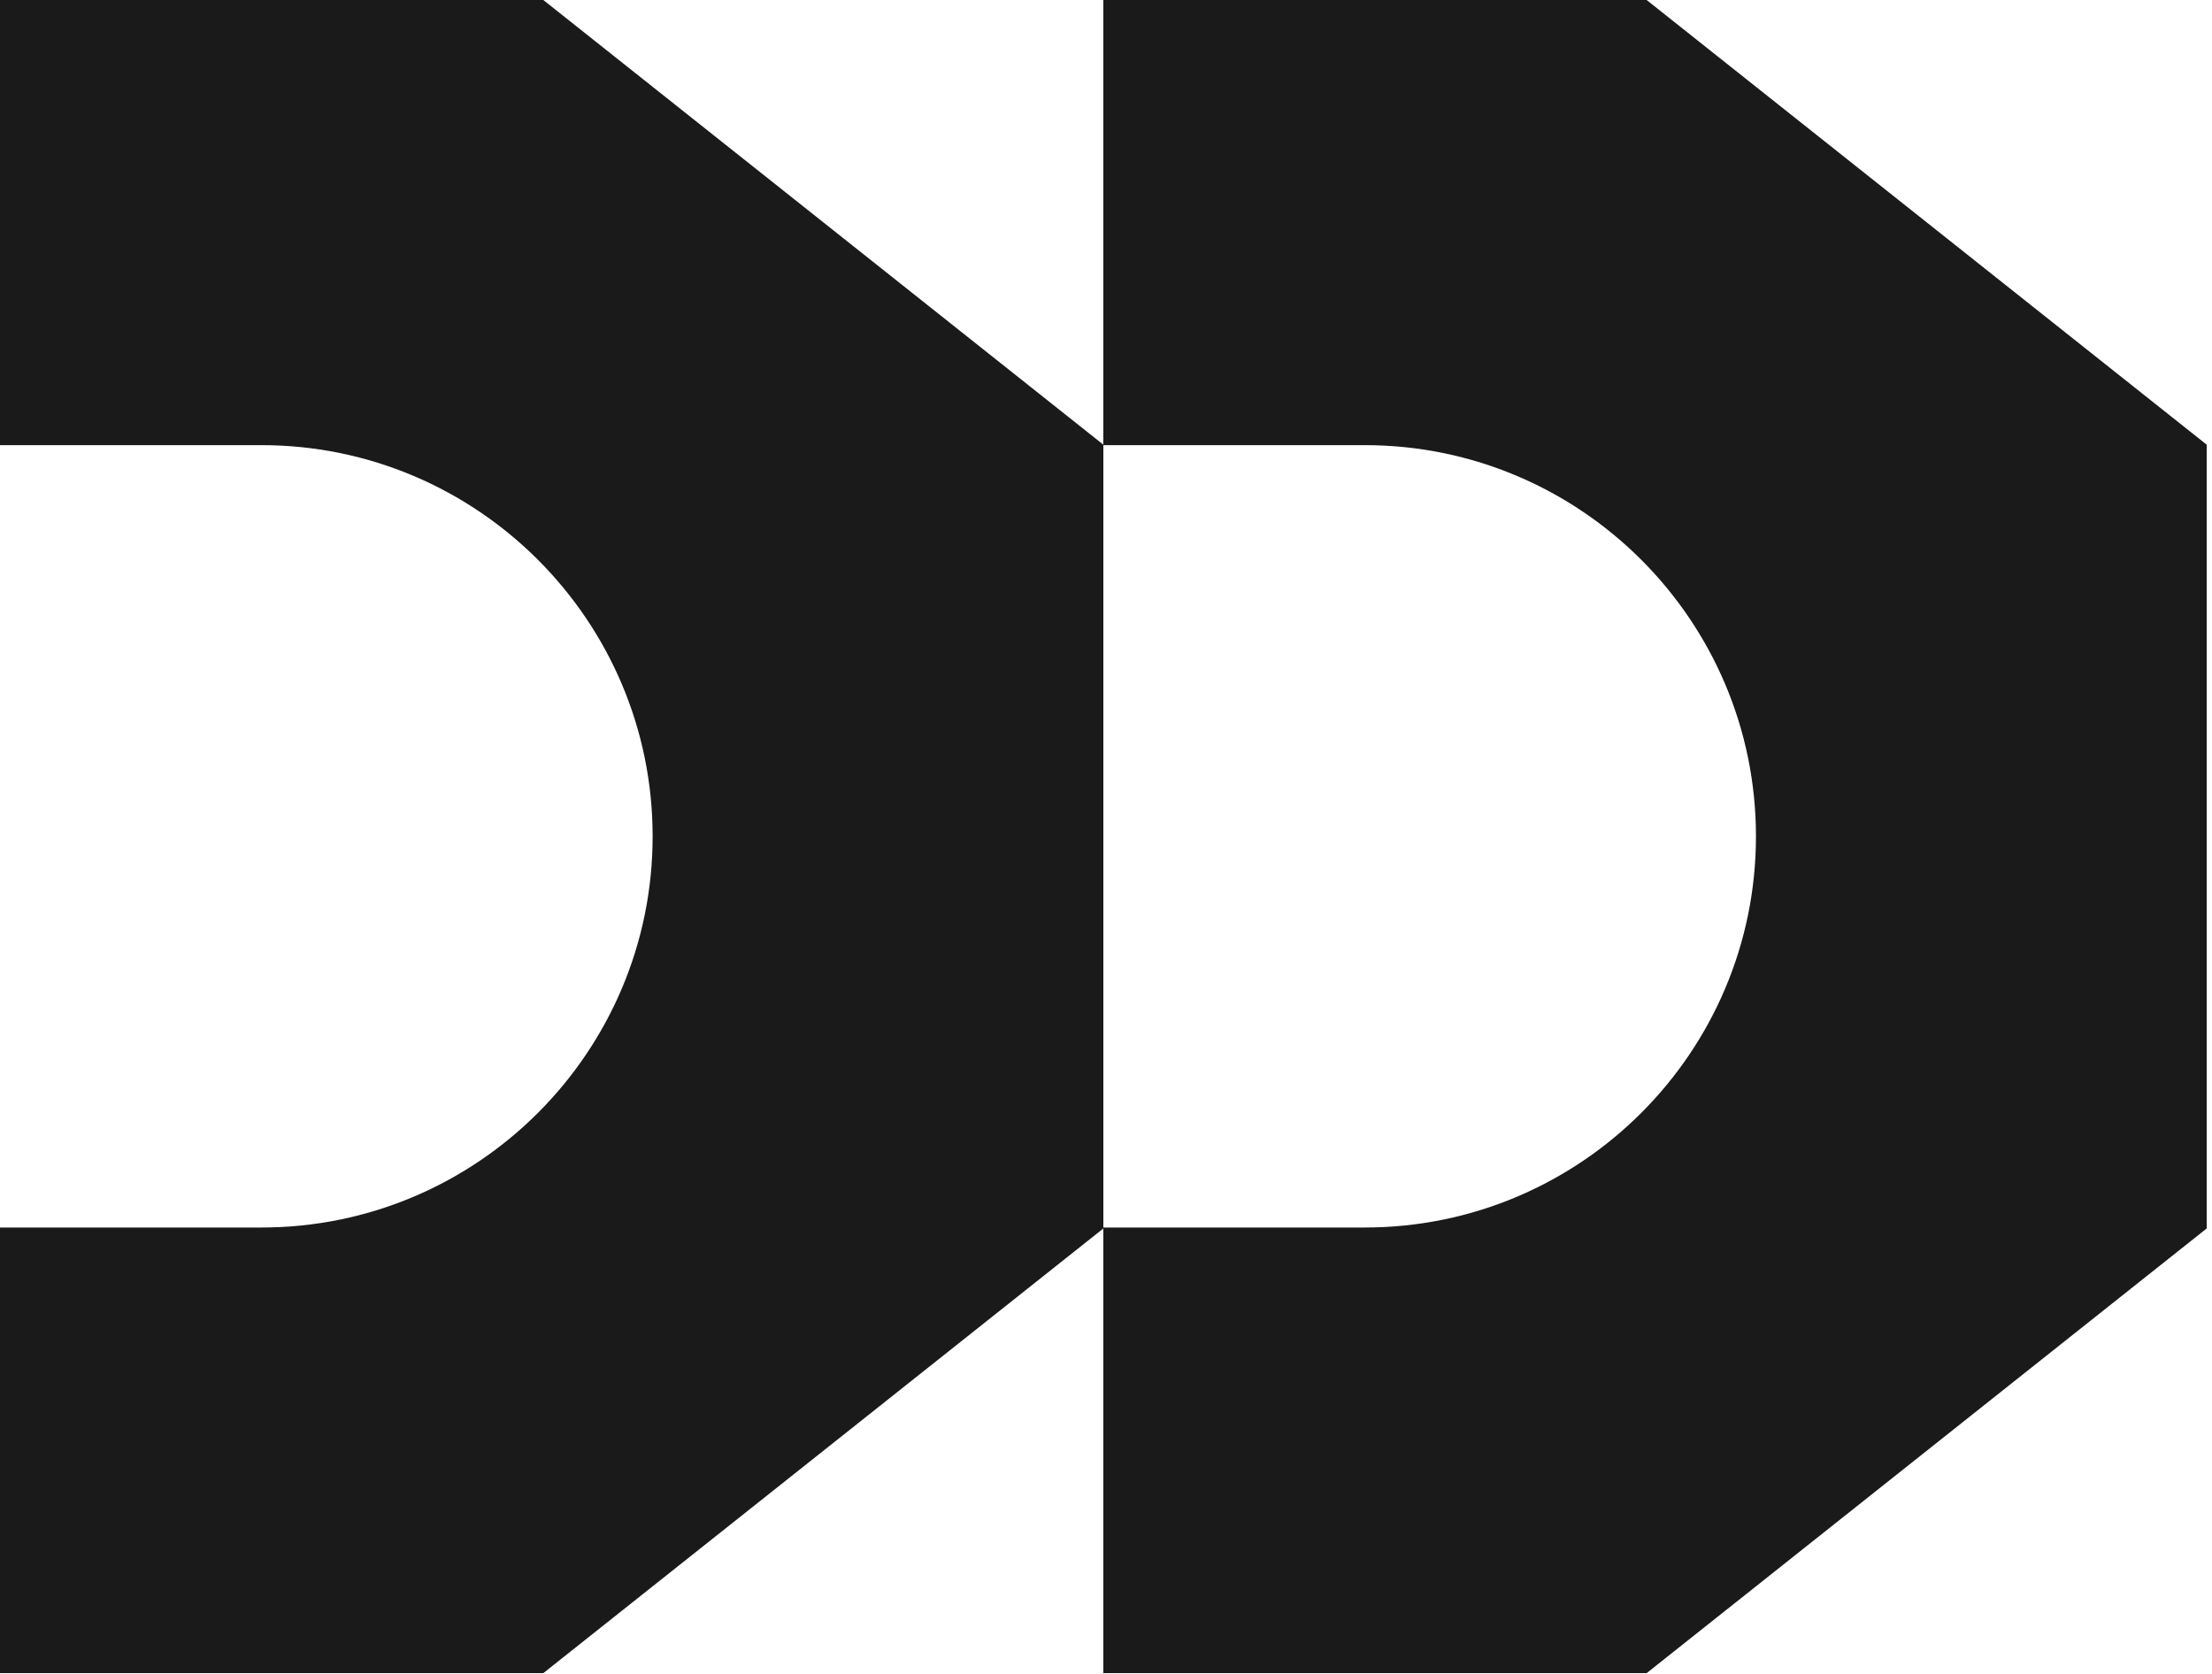
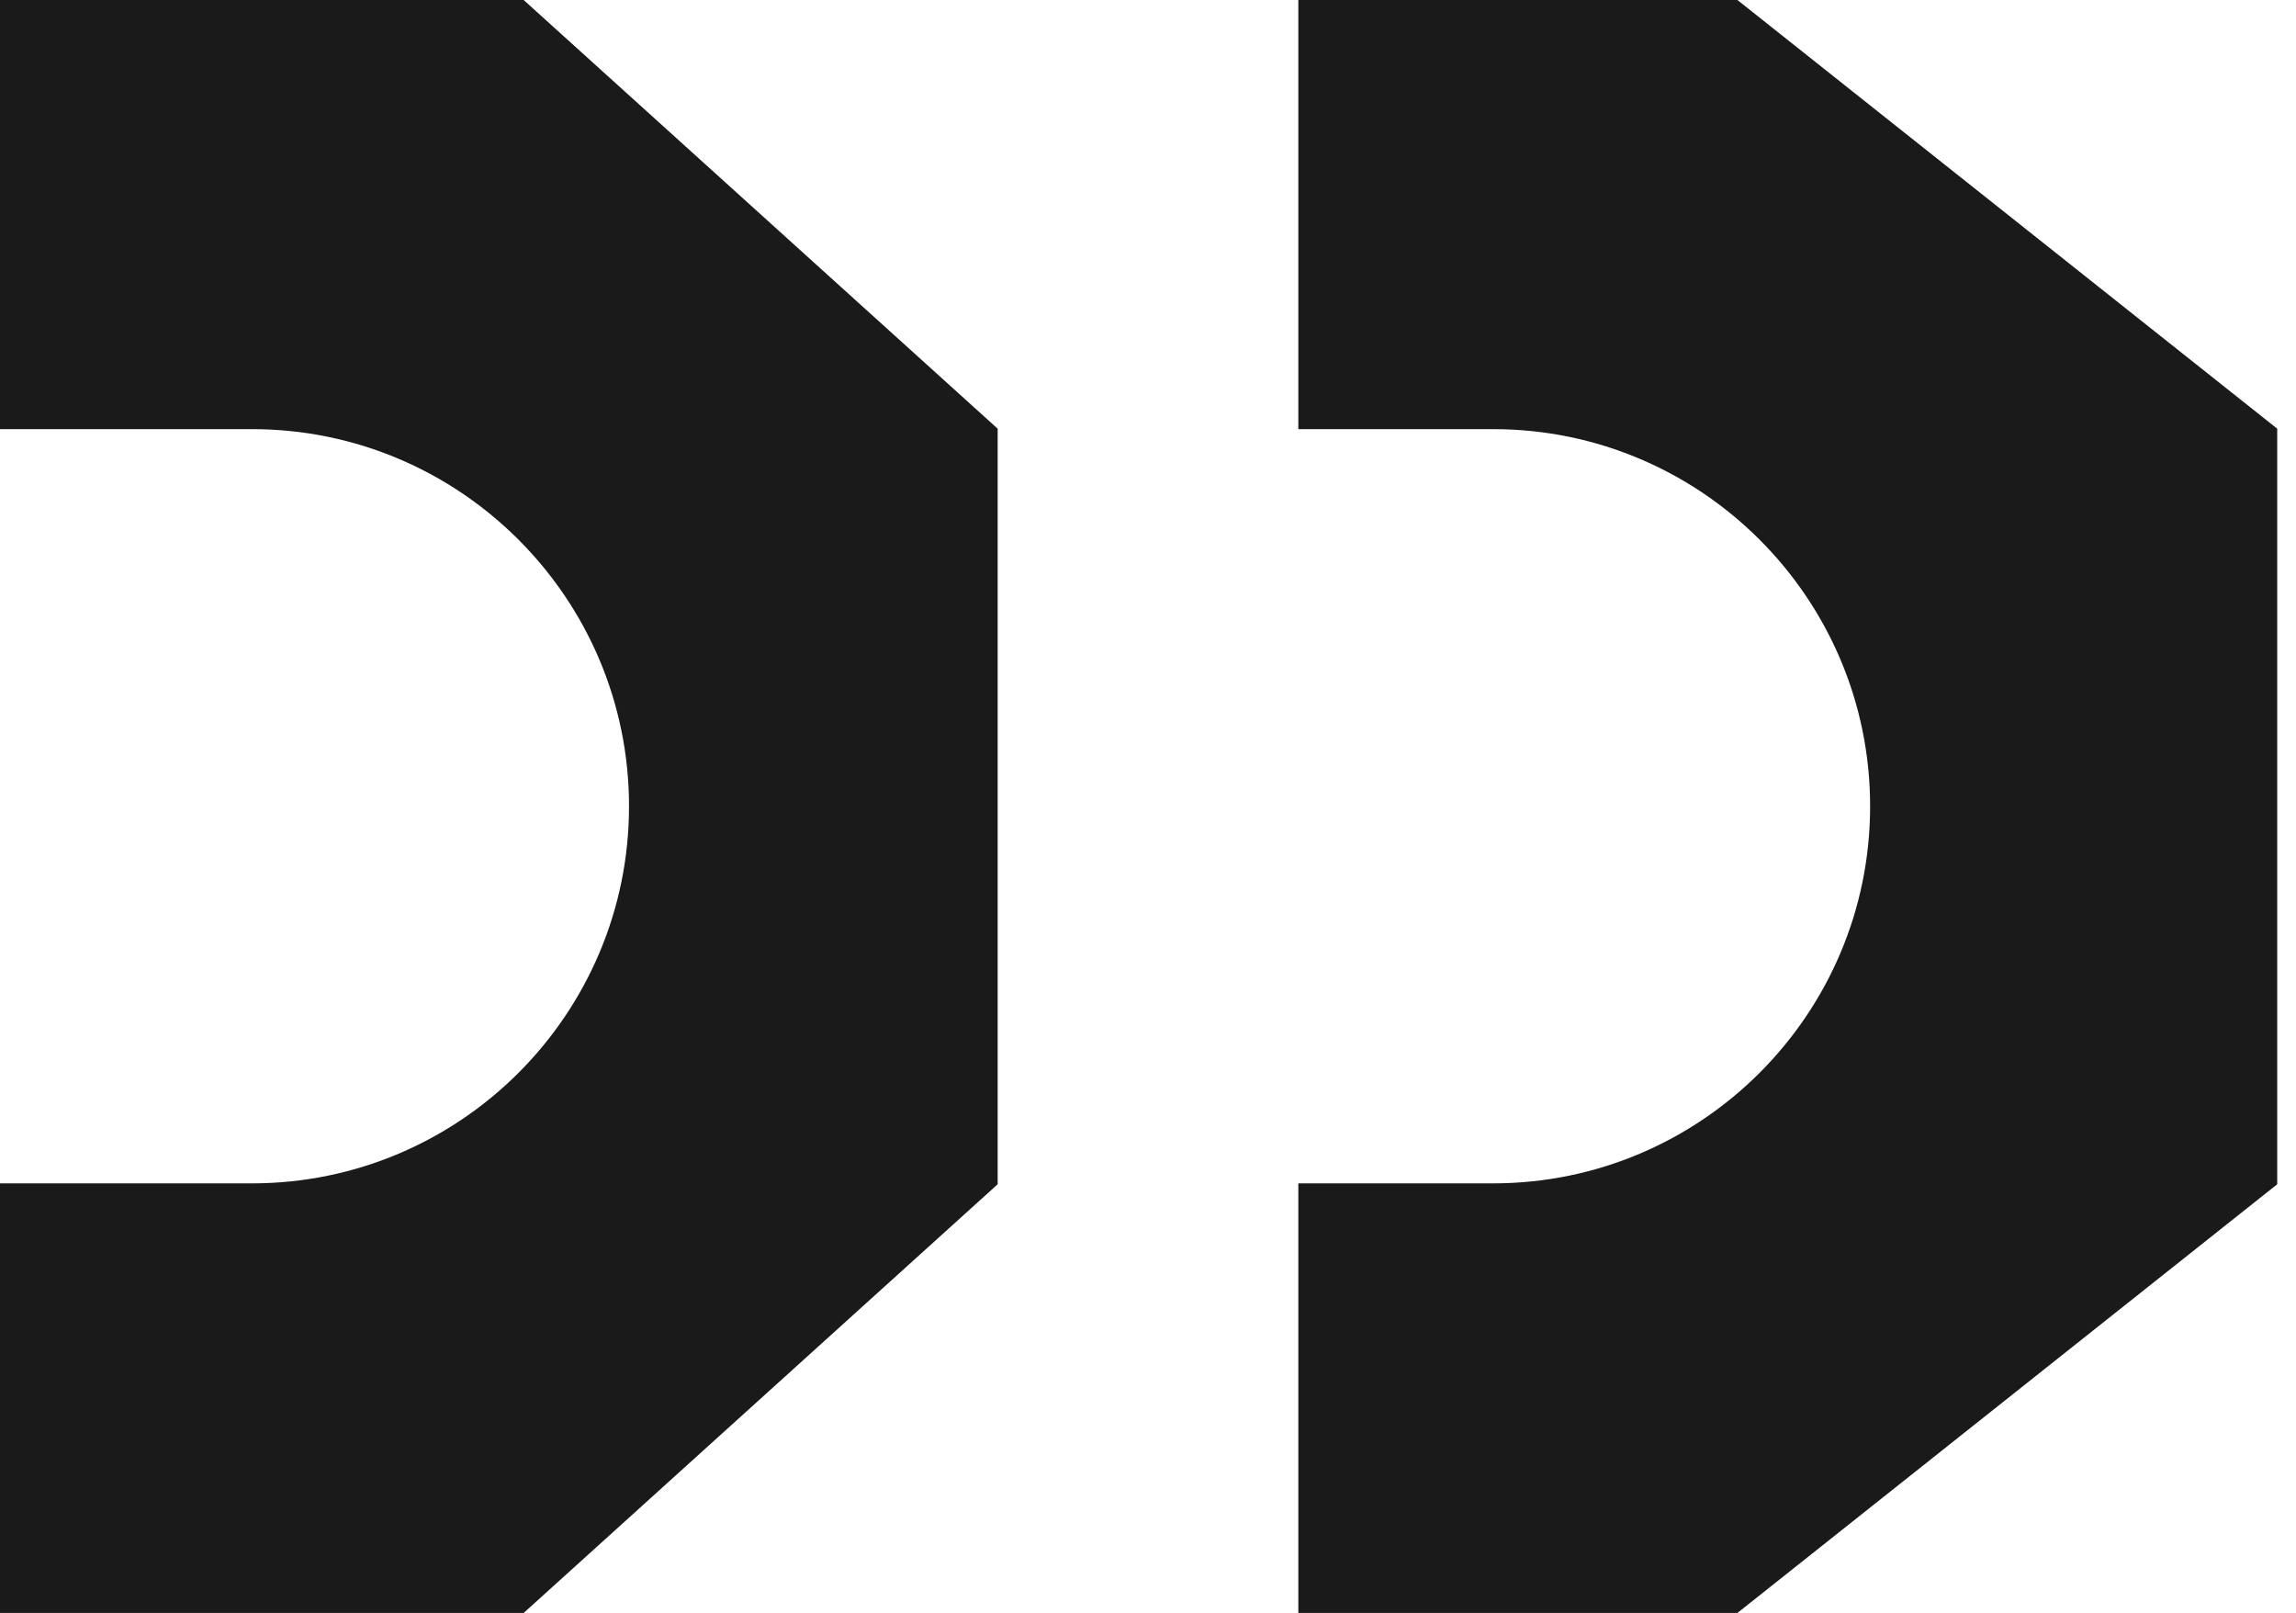
- <svg xmlns="http://www.w3.org/2000/svg" viewBox="0 0 78 59" fill="none">
-   <path d="M58.064 0H38.906V15.697H48.124C55.735 15.697 61.919 21.881 61.919 29.492C61.919 37.103 55.735 43.286 48.124 43.286H38.906V59H58.064L77.813 43.319V15.681L58.064 0Z" fill="#1a1a1a" />
-   <path d="M19.158 0H0V15.697H9.218C16.829 15.697 23.013 21.881 23.013 29.492C23.013 37.103 16.829 43.286 9.218 43.286H0V59H19.158L38.907 43.319V15.681L19.158 0Z" fill="#1a1a1a" />
+ <svg xmlns="http://www.w3.org/2000/svg" viewBox="0 0 84 59" fill="none">
+   <path d="M19.158 0H0V15.697H9.218C16.829 15.697 23.013 21.881 23.013 29.492C23.013 37.103 16.829 43.286 9.218 43.286H0V59H19.158L36.5 43.319V15.681L19.158 0Z" fill="#1a1a1a" />
+   <path d="M63.564 0H47.5V15.697H54.624C62.235 15.697 68.419 21.881 68.419 29.492C68.419 37.103 62.235 43.286 54.624 43.286H47.5V59H63.564L83.313 43.319V15.681L63.564 0Z" fill="#1a1a1a" />
</svg>
